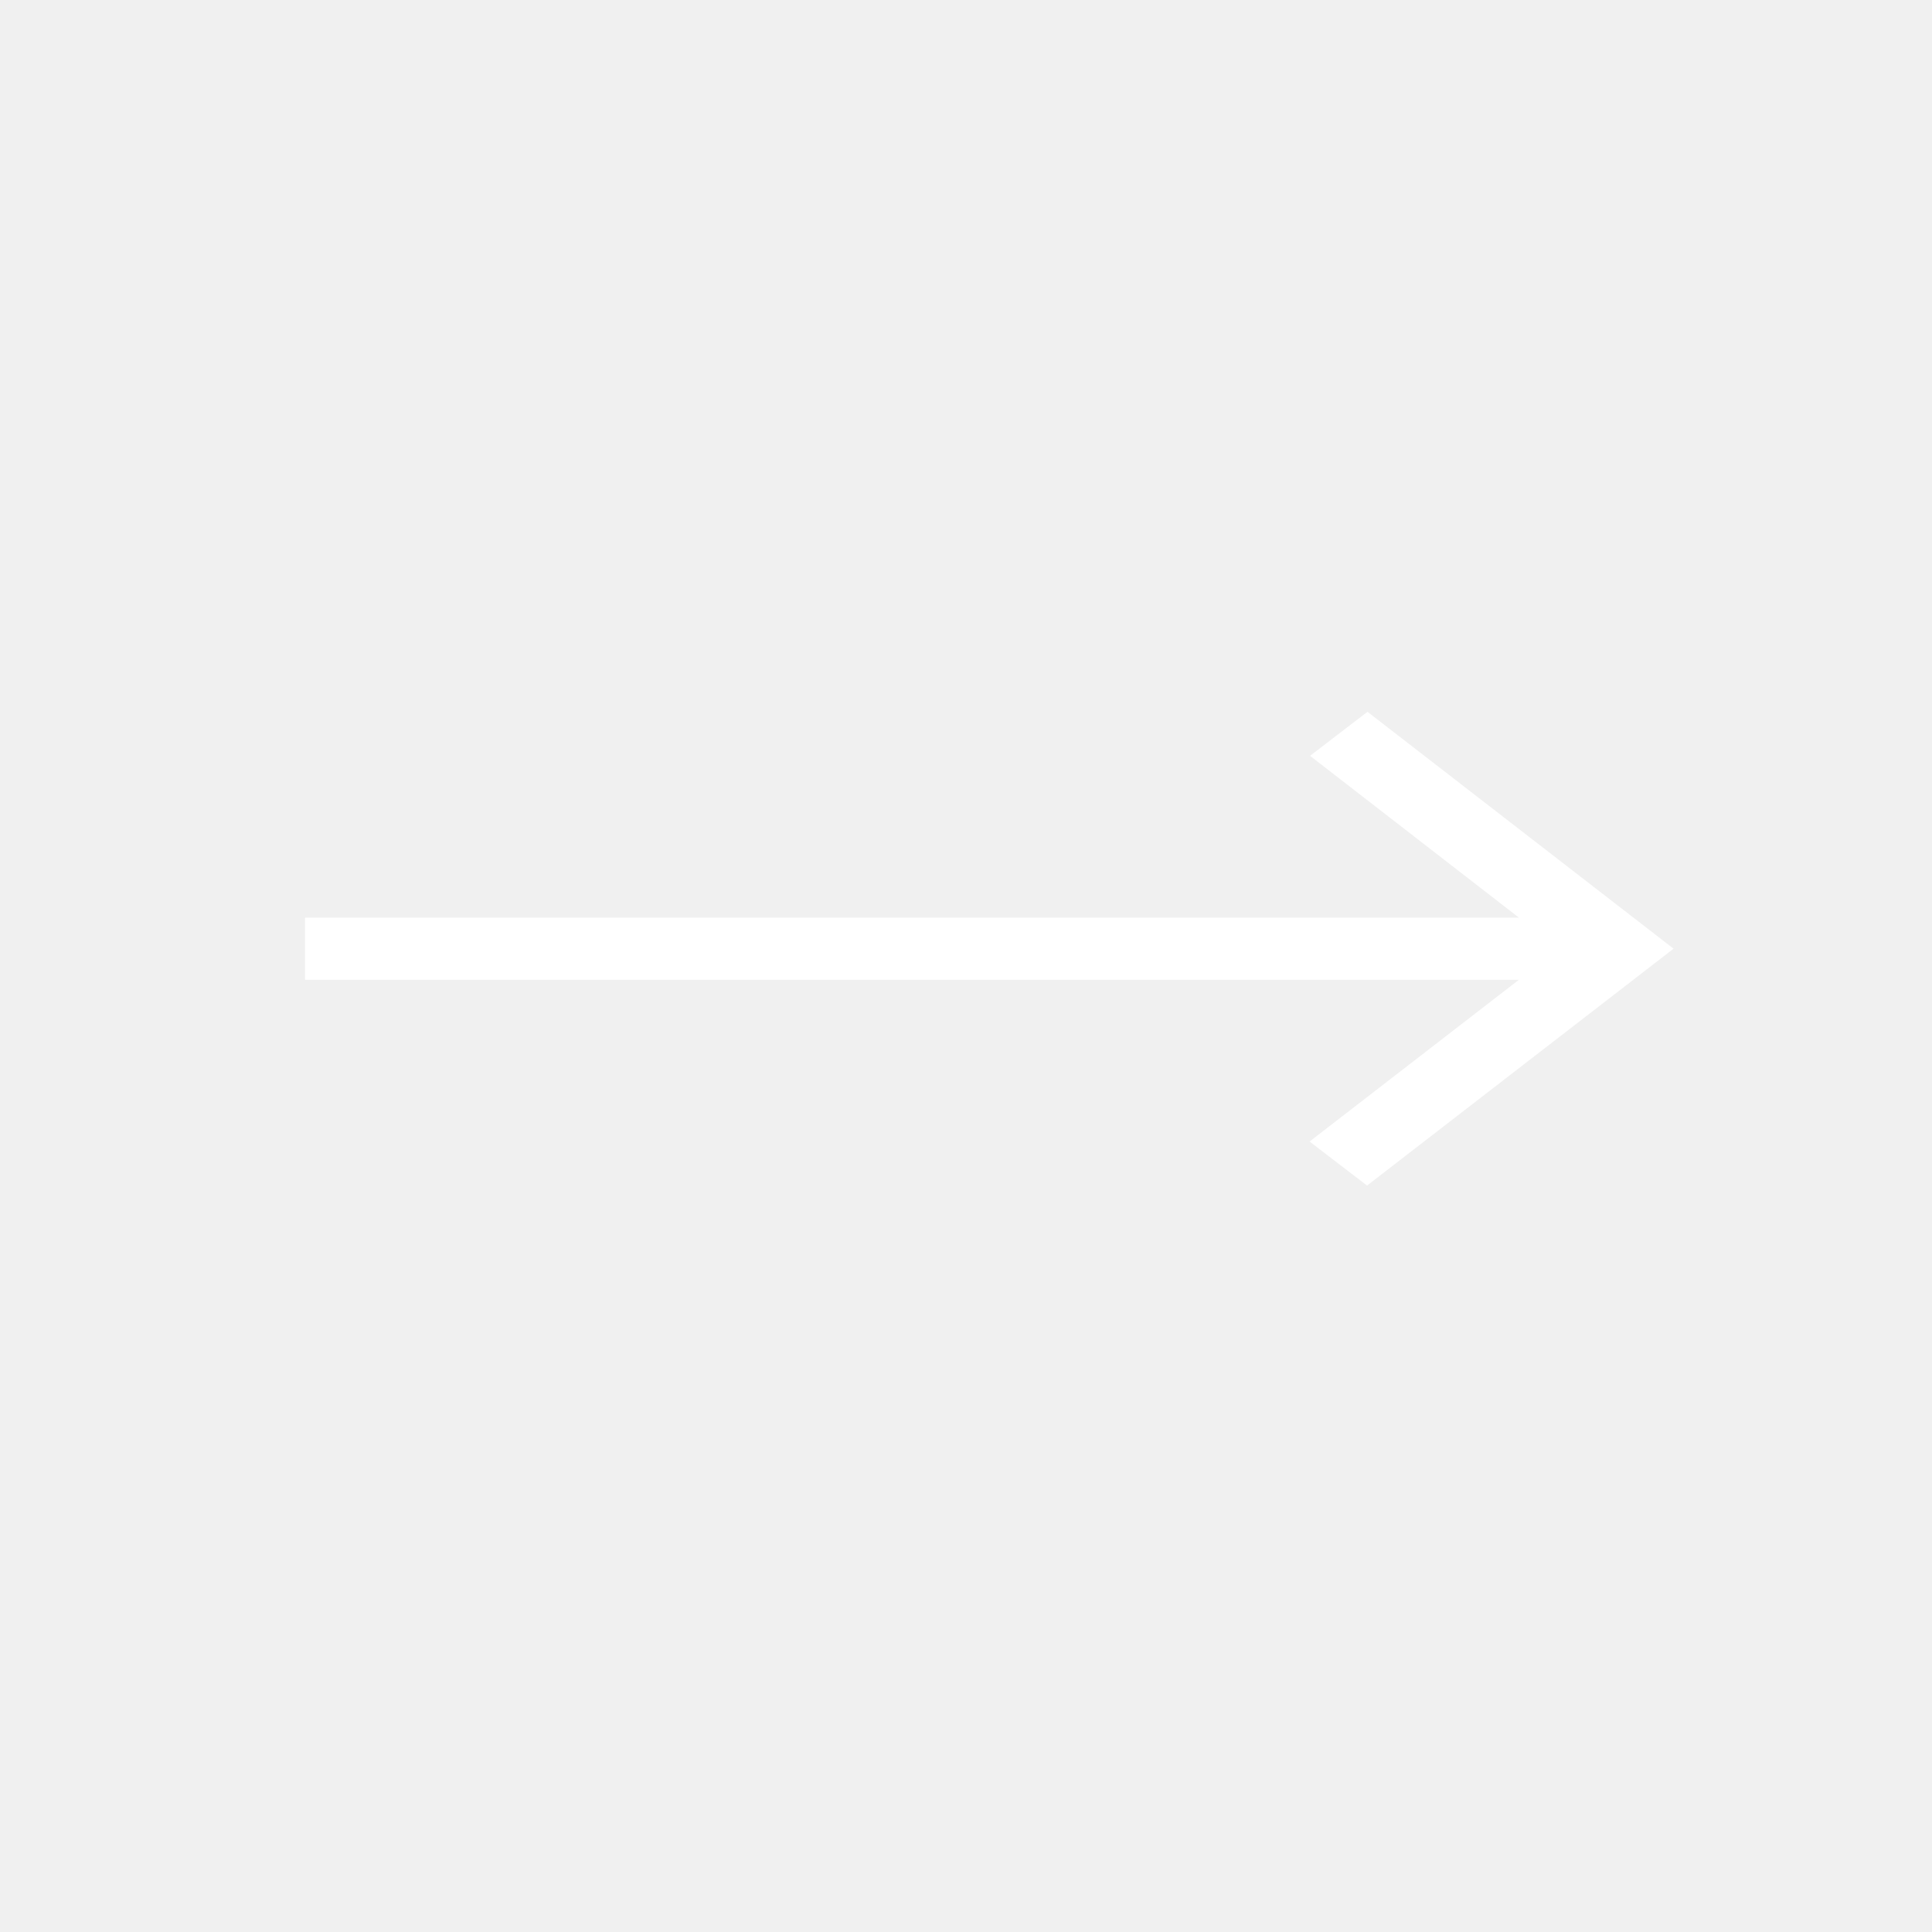
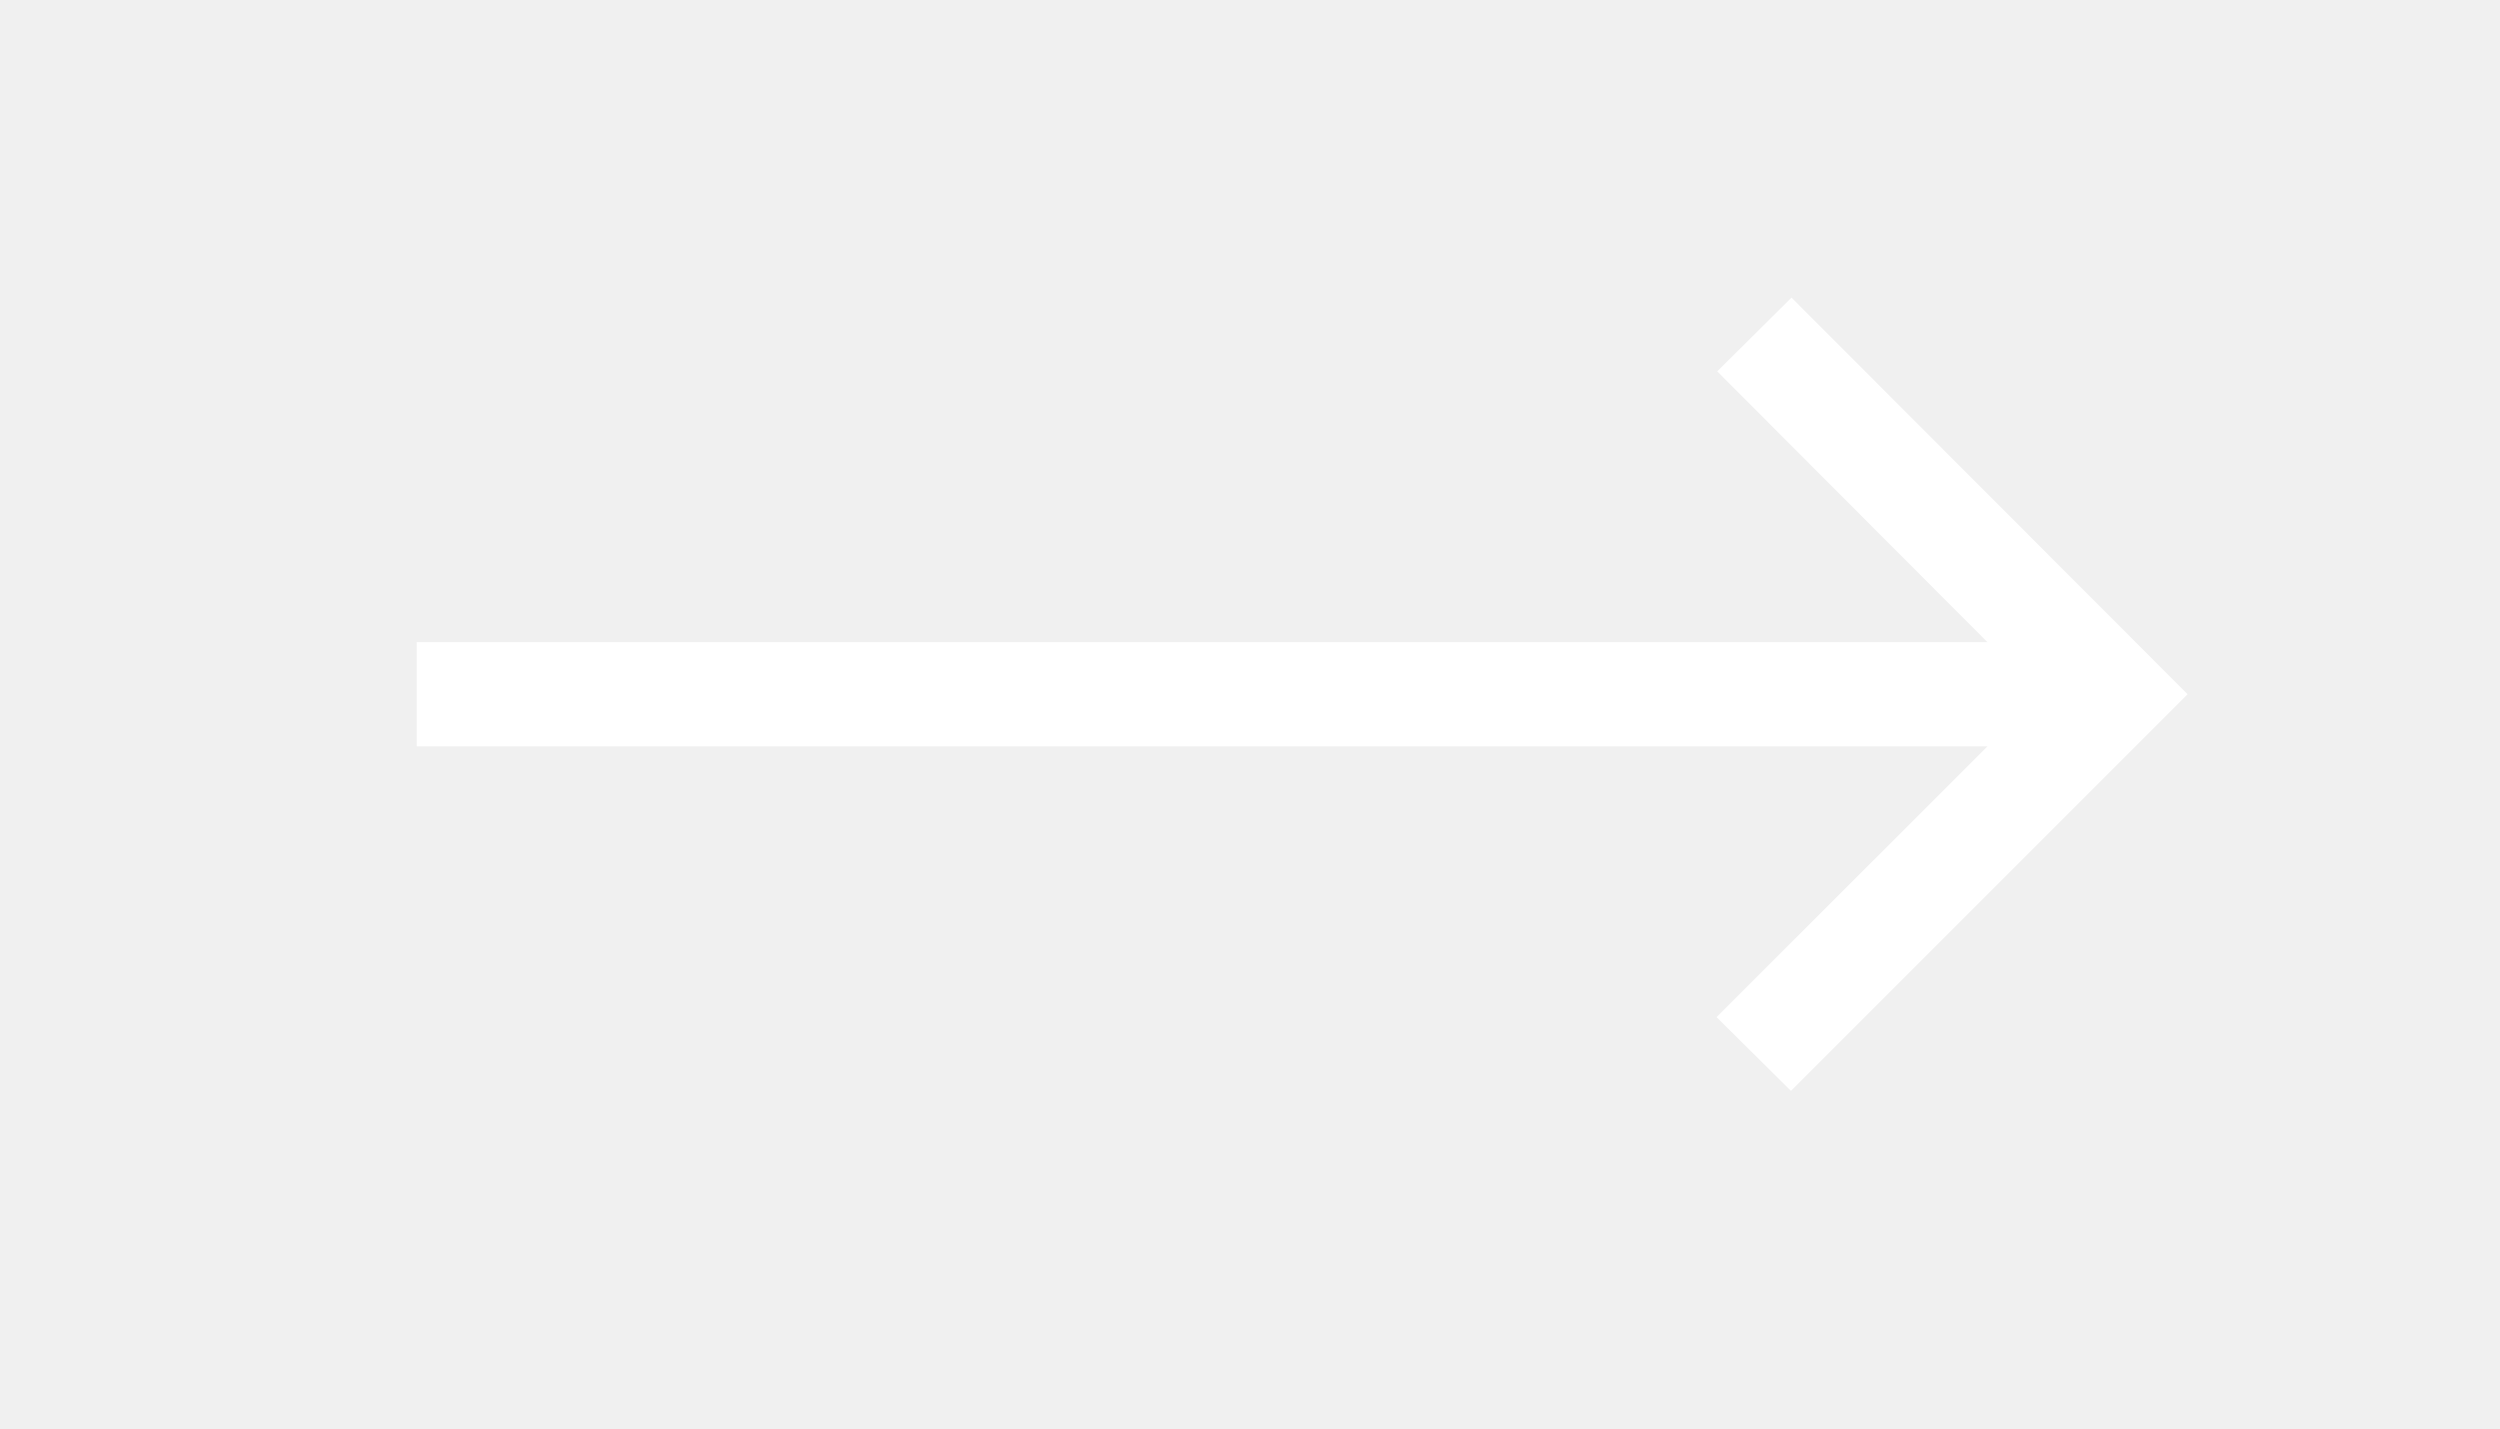
- <svg xmlns="http://www.w3.org/2000/svg" width="57" height="57" viewBox="0 0 57 57" fill="none">
-   <mask id="mask0_21_662" style="mask-type:alpha" maskUnits="userSpaceOnUse" x="0" y="0" width="57" height="57">
-     <rect width="57" height="57" fill="#D9D9D9" />
+ <svg xmlns="http://www.w3.org/2000/svg" width="35" height="20" viewBox="0 0 35 20" fill="none">
+   <mask id="mask0_58_533" style="mask-type:alpha" maskUnits="userSpaceOnUse" x="0" y="0" width="35" height="20">
+     <rect width="35" height="20" fill="#D9D9D9" />
  </mask>
-   <g mask="url(#mask0_21_662)">
-     <path d="M40.332 34.978L38.637 33.679L44.812 28.907H9V27.072H44.812L38.651 22.299L40.345 21L49.375 27.989L40.332 34.978Z" fill="white" />
+   <g mask="url(#mask0_58_533)">
+     <path d="M25.073 15.272L24.032 14.24L27.824 10.449H5.834V8.99H27.824L24.041 5.199L25.081 4.167L30.626 9.719L25.073 15.272Z" fill="white" />
  </g>
</svg>
